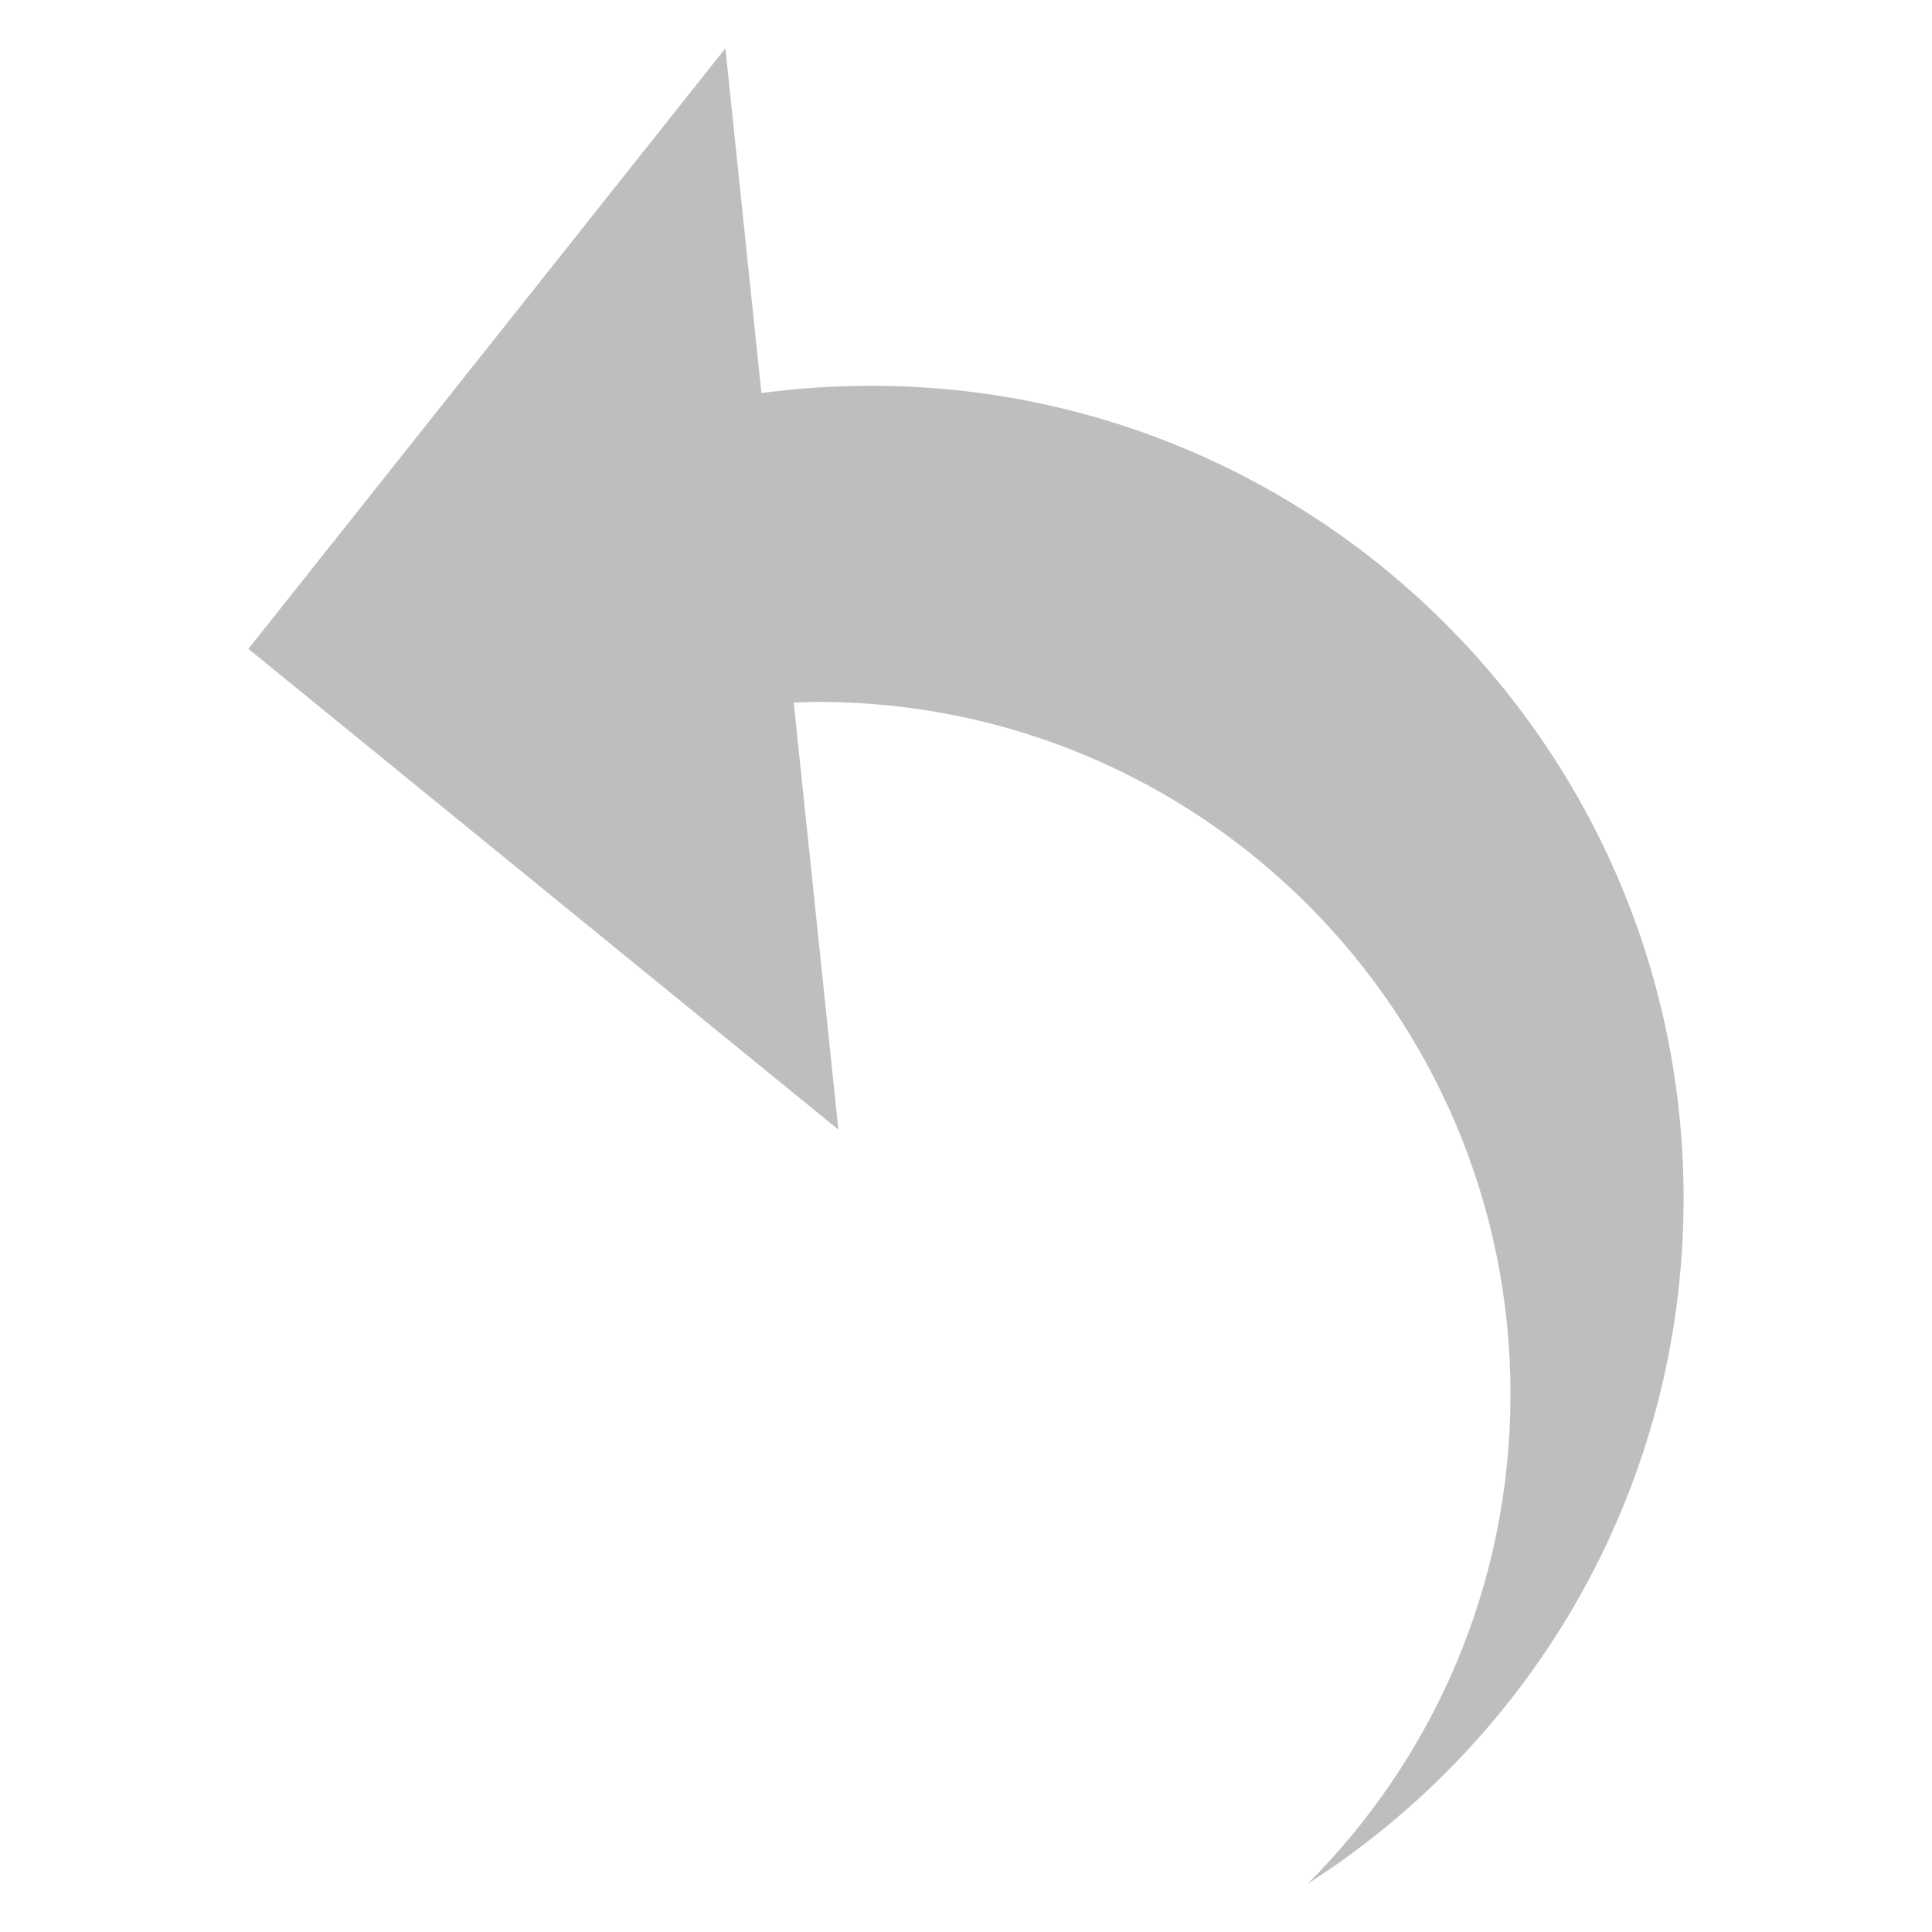
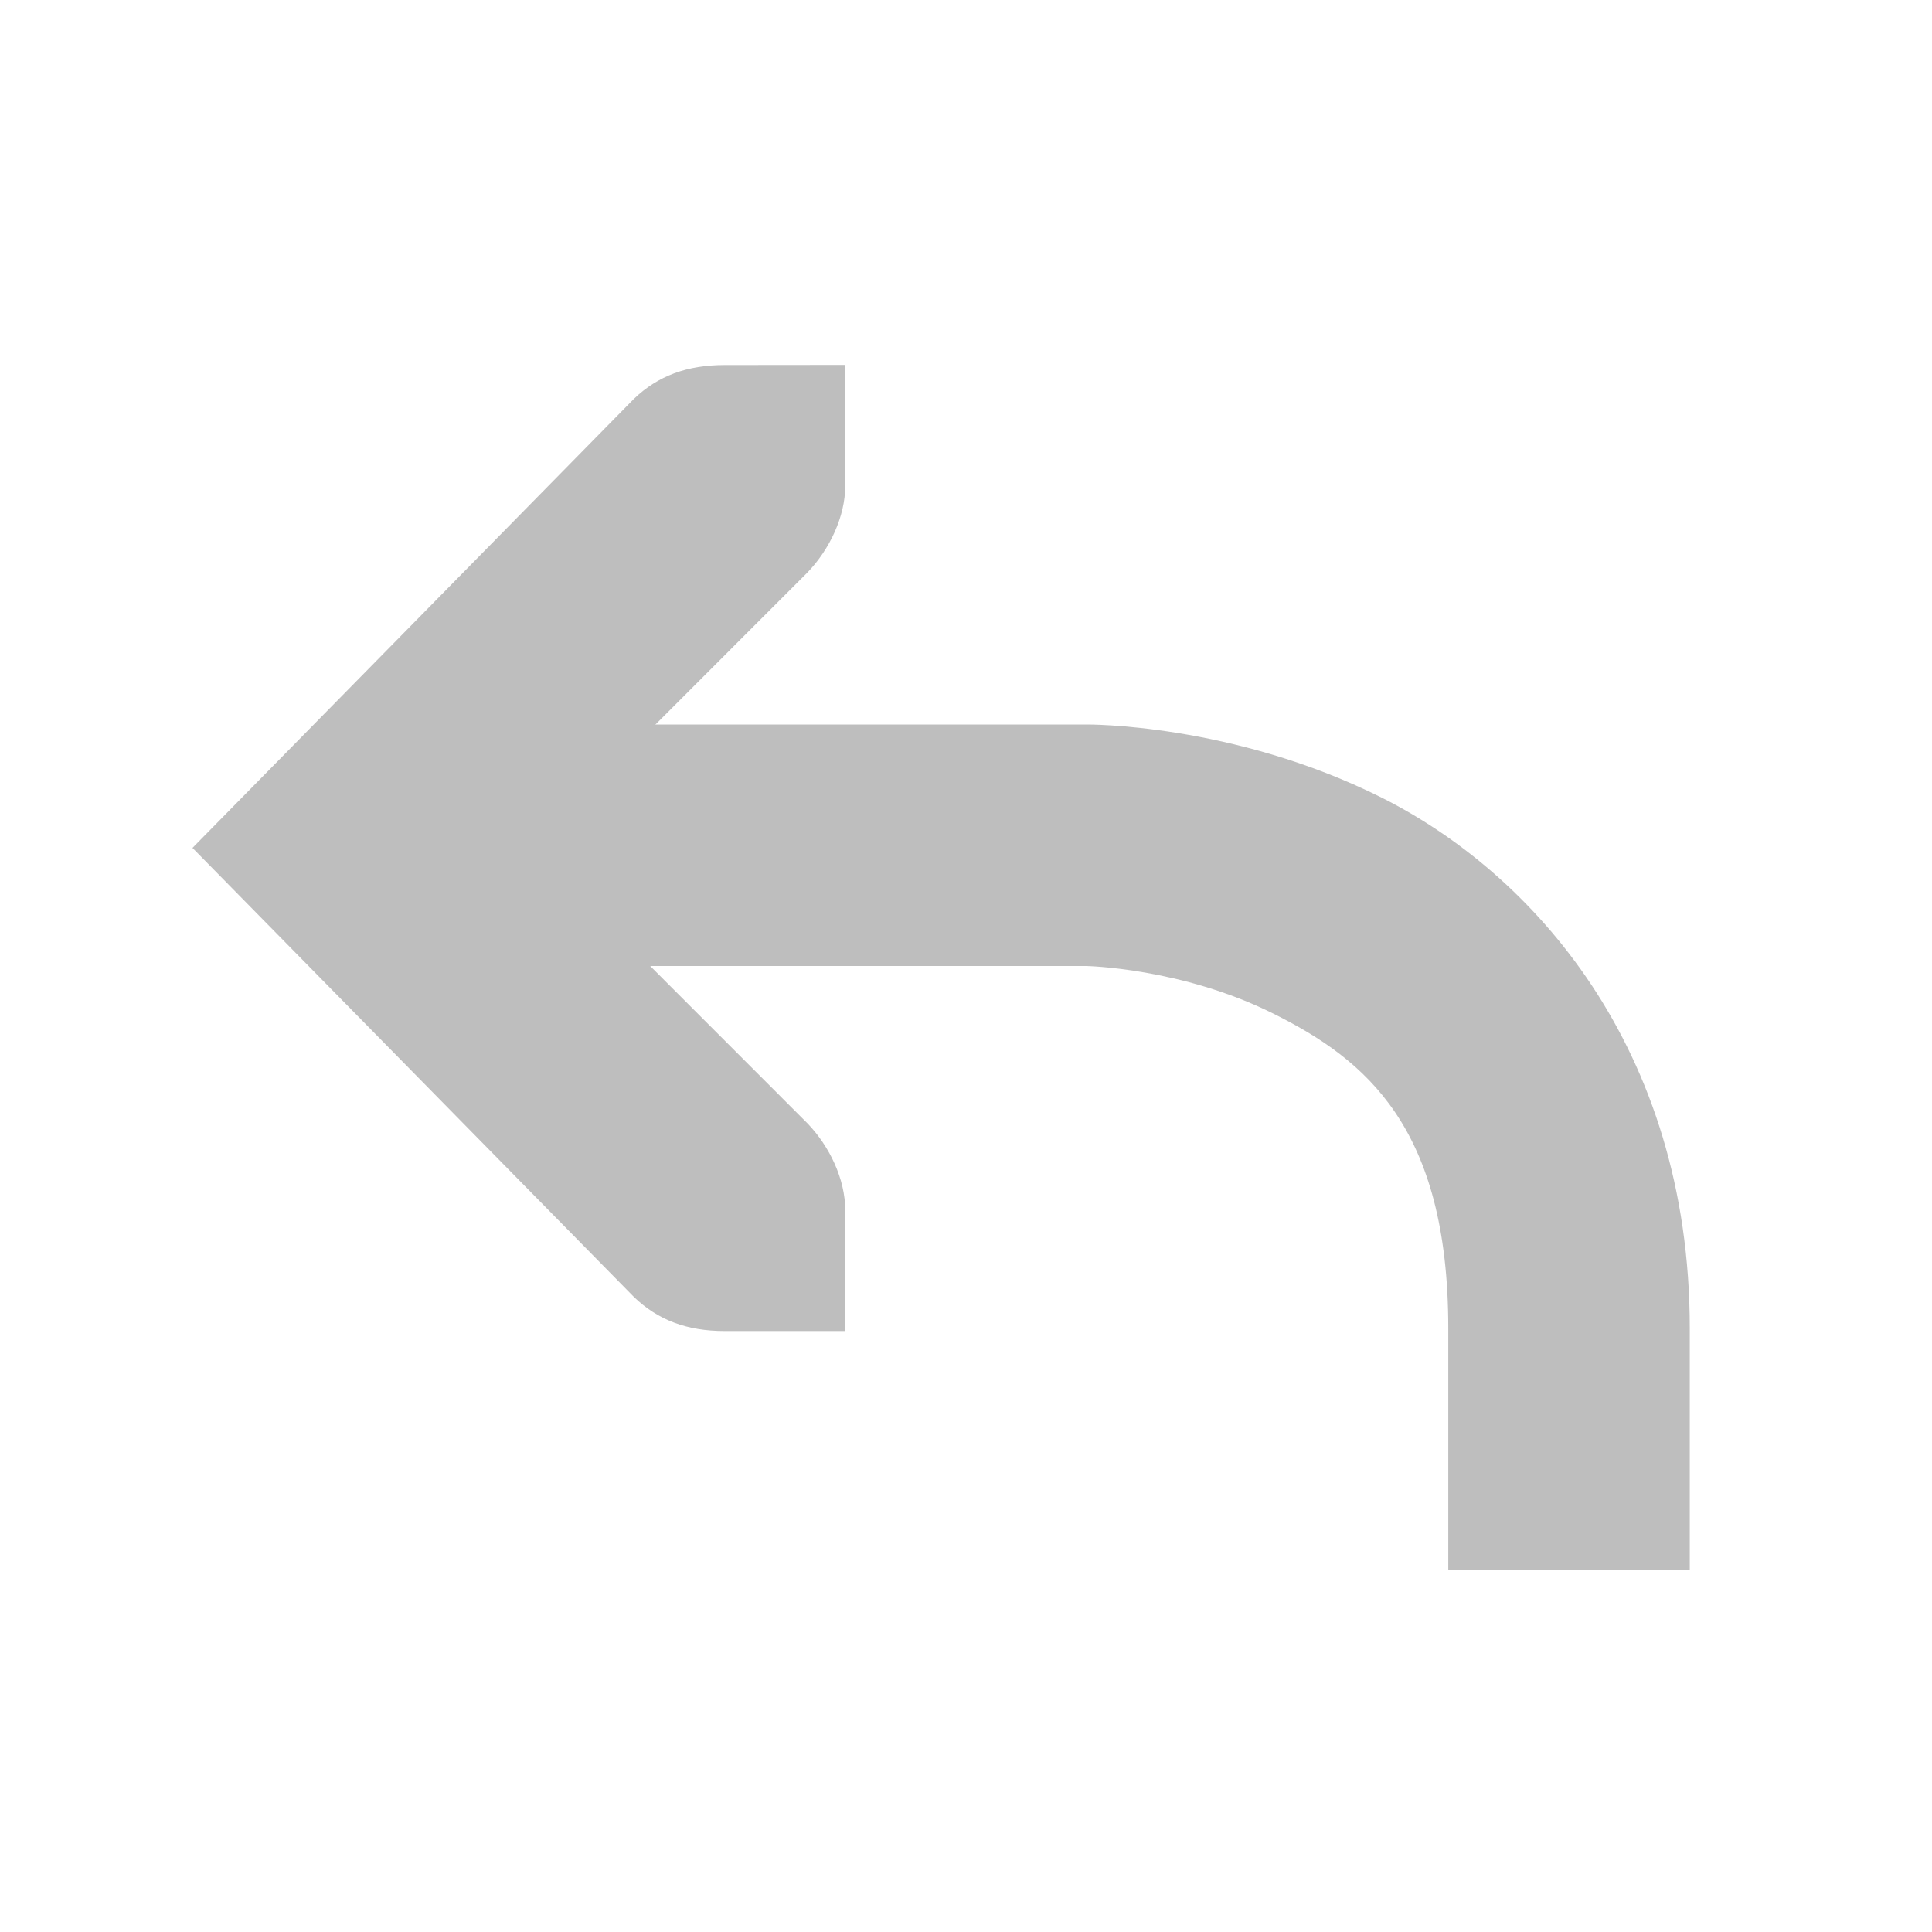
- <svg xmlns="http://www.w3.org/2000/svg" version="1.1" id="Layer_1" x="0px" y="0px" width="100px" height="100px" viewBox="0 0 100 100" enable-background="new 0 0 100 100" xml:space="preserve">
-   <defs id="defs7" />
-   <path d="M45.074,19.967c-1.919,0-3.812,0.131-5.664,0.379L37.546,2.5L12.857,33.585l30.538,24.884l-2.31-22.098  c0.421-0.014,0.839-0.041,1.264-0.041c19.789,0,35.834,16.043,35.834,35.832c0,9.896-4.009,18.854-10.493,25.338  c11.693-7.472,19.452-20.557,19.452-35.464C87.143,38.804,68.31,19.967,45.074,19.967z" id="path3" style="fill:#bebebe;fill-opacity:1" />
+ <svg xmlns="http://www.w3.org/2000/svg" id="svg8" version="1.1" height="16" width="16">
+   <defs id="defs12" />
+   <g id="g6" fill="#2e3436" font-weight="400">
+     <path id="path2" overflow="visible" white-space="normal" font-family="sans-serif" color="#000" style="line-height:normal;font-variant-ligatures:normal;font-variant-position:normal;font-variant-caps:normal;font-variant-numeric:normal;font-variant-alternates:normal;font-feature-settings:normal;text-indent:0;text-align:start;text-decoration-line:none;text-decoration-style:solid;text-decoration-color:#000;text-transform:none;text-orientation:mixed;shape-padding:0;isolation:auto;mix-blend-mode:normal;marker:none;fill:#bebebe;fill-opacity:1" d="M4 6v2h4.994s.791.014 1.553.395c.761.38 1.447.938 1.447 2.605v2h2v-2c0-2.333-1.314-3.775-2.553-4.395C10.203 5.986 8.994 6 8.994 6z" />
+     <path id="path4" overflow="visible" font-family="Bitstream Vera Sans" color="#bebebe" style="line-height:normal;-inkscape-font-specification:'Bitstream Vera Sans';text-indent:0;text-align:start;text-decoration-line:none;text-transform:none;marker:none;fill:#bebebe;fill-opacity:1" d="M7 3.022v1c0 .257-.13.529-.313.719l-2.28 2.281 2.28 2.281c.183.19.313.462.313.72v1H6c-.31 0-.552-.091-.75-.282L1.594 7.022 5.25 3.303c.198-.19.44-.28.75-.28z" />
+   </g>
</svg>
